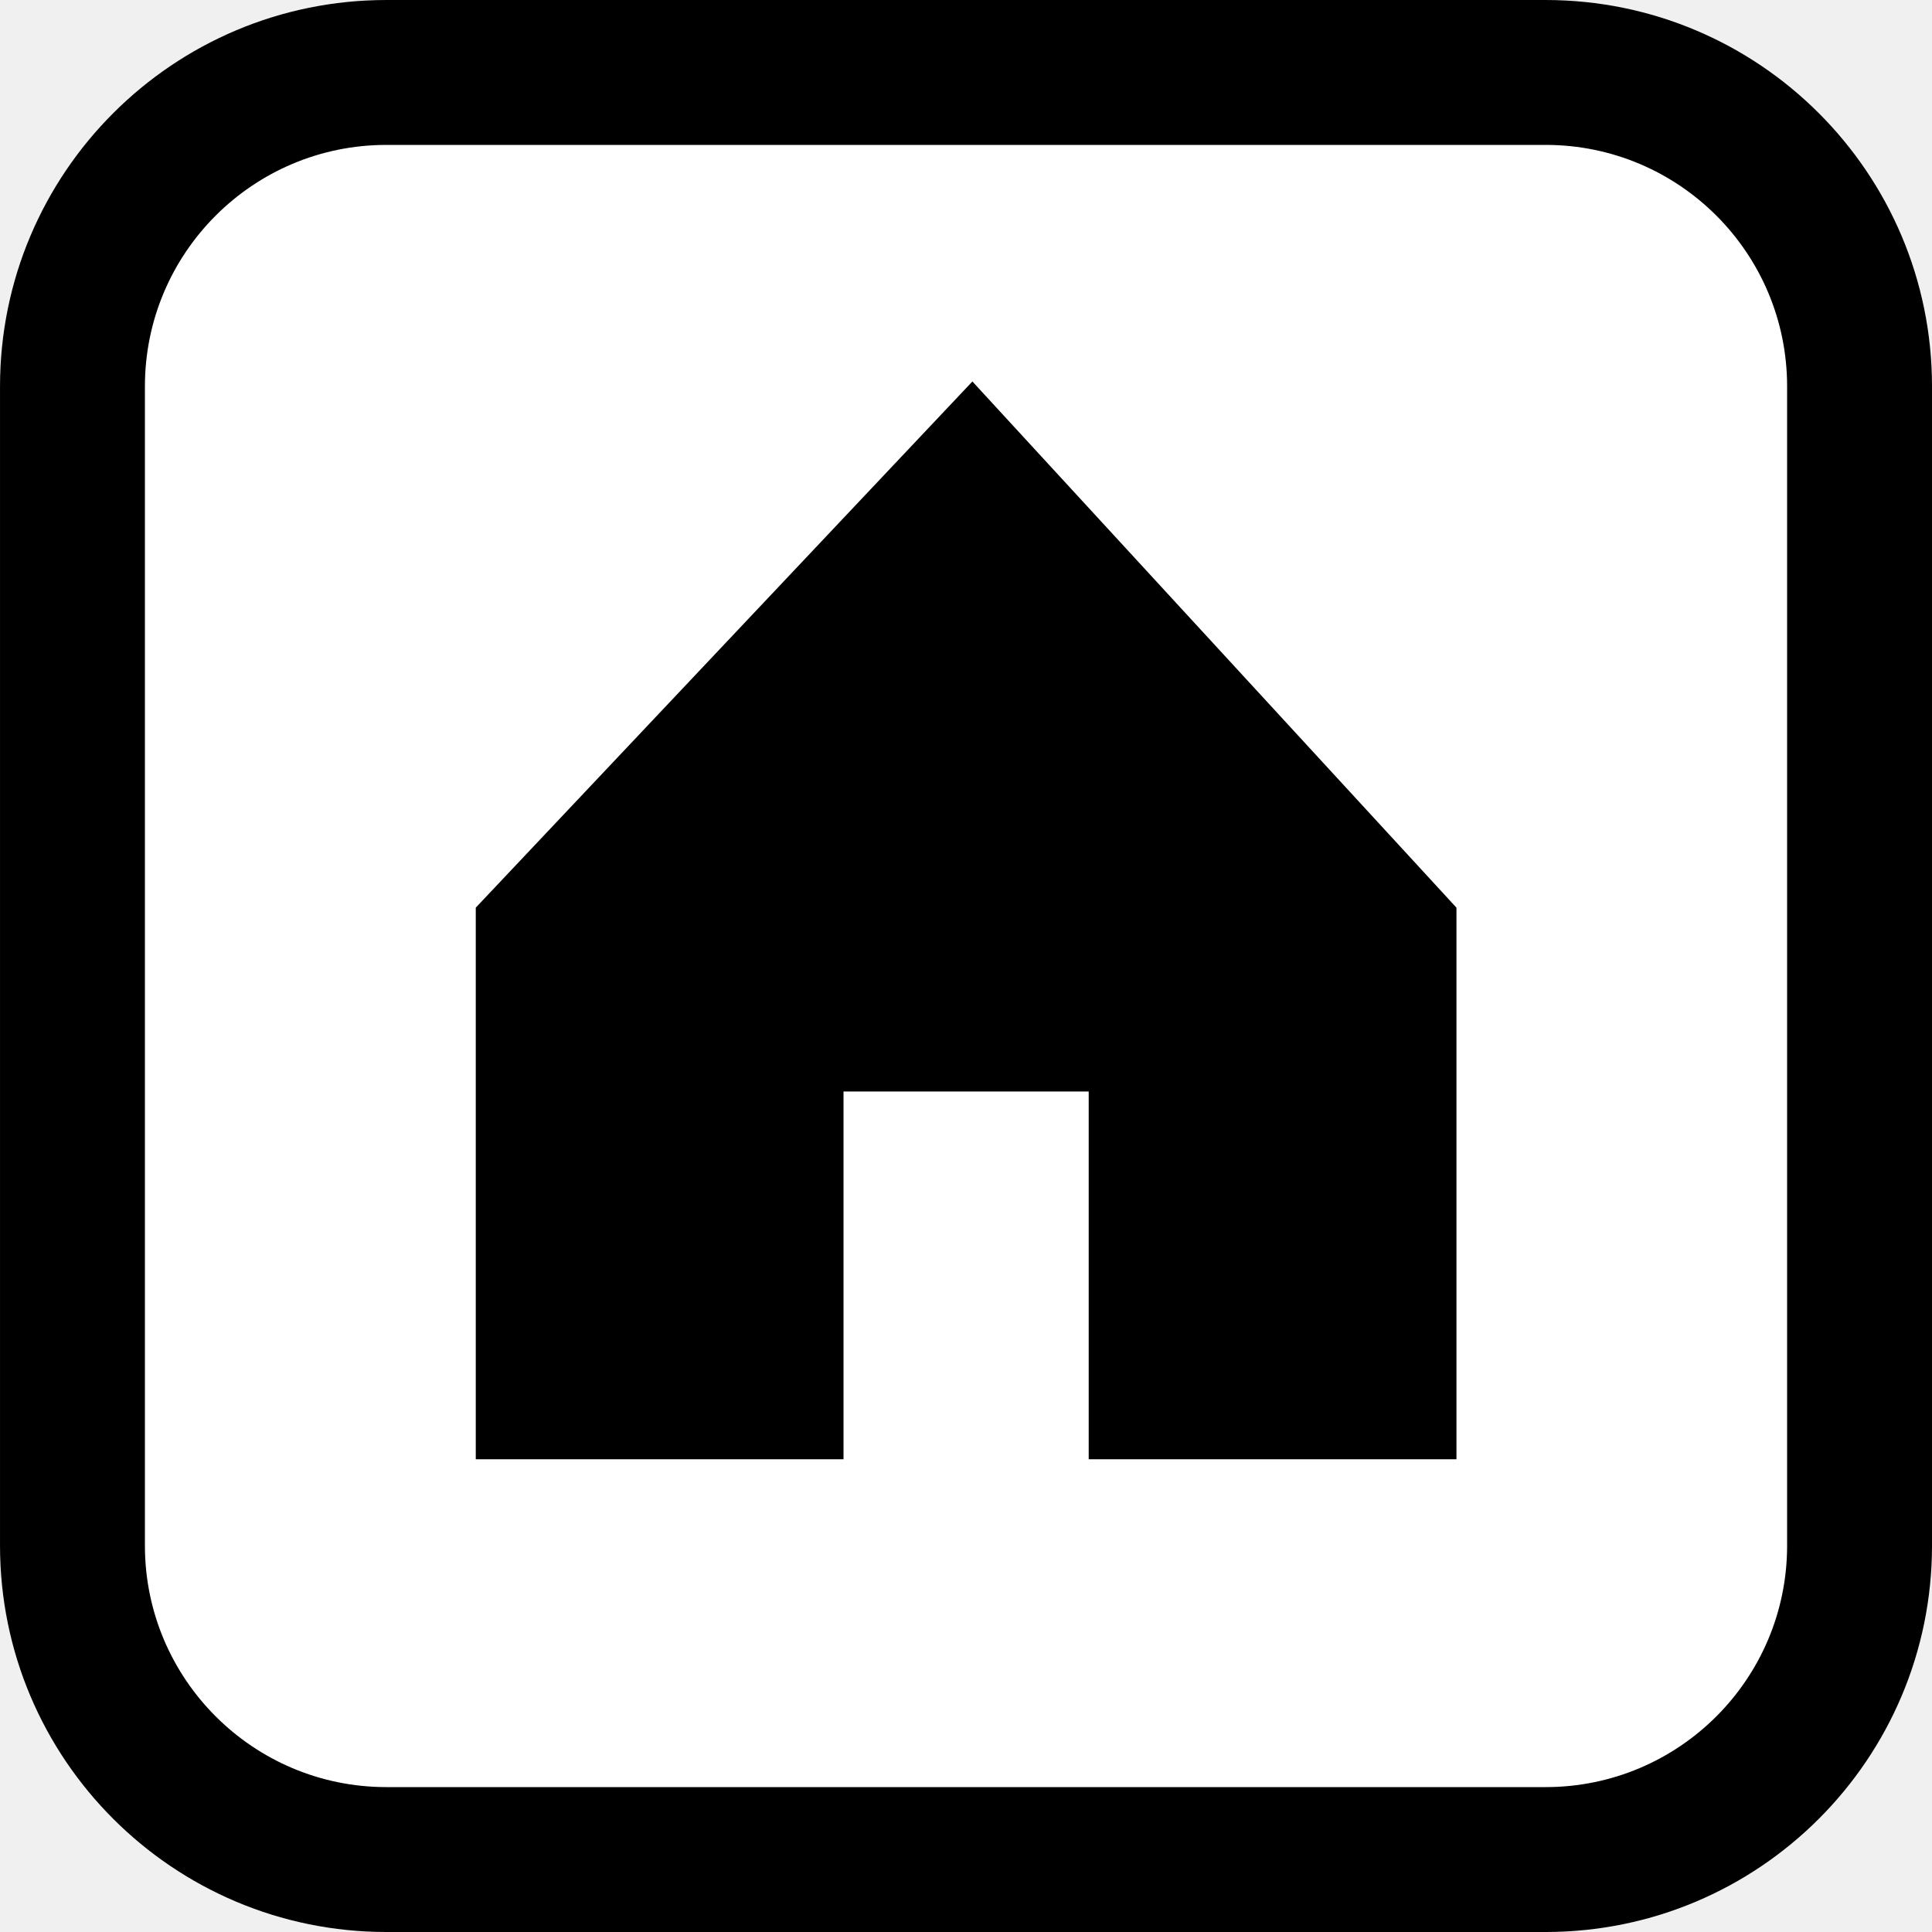
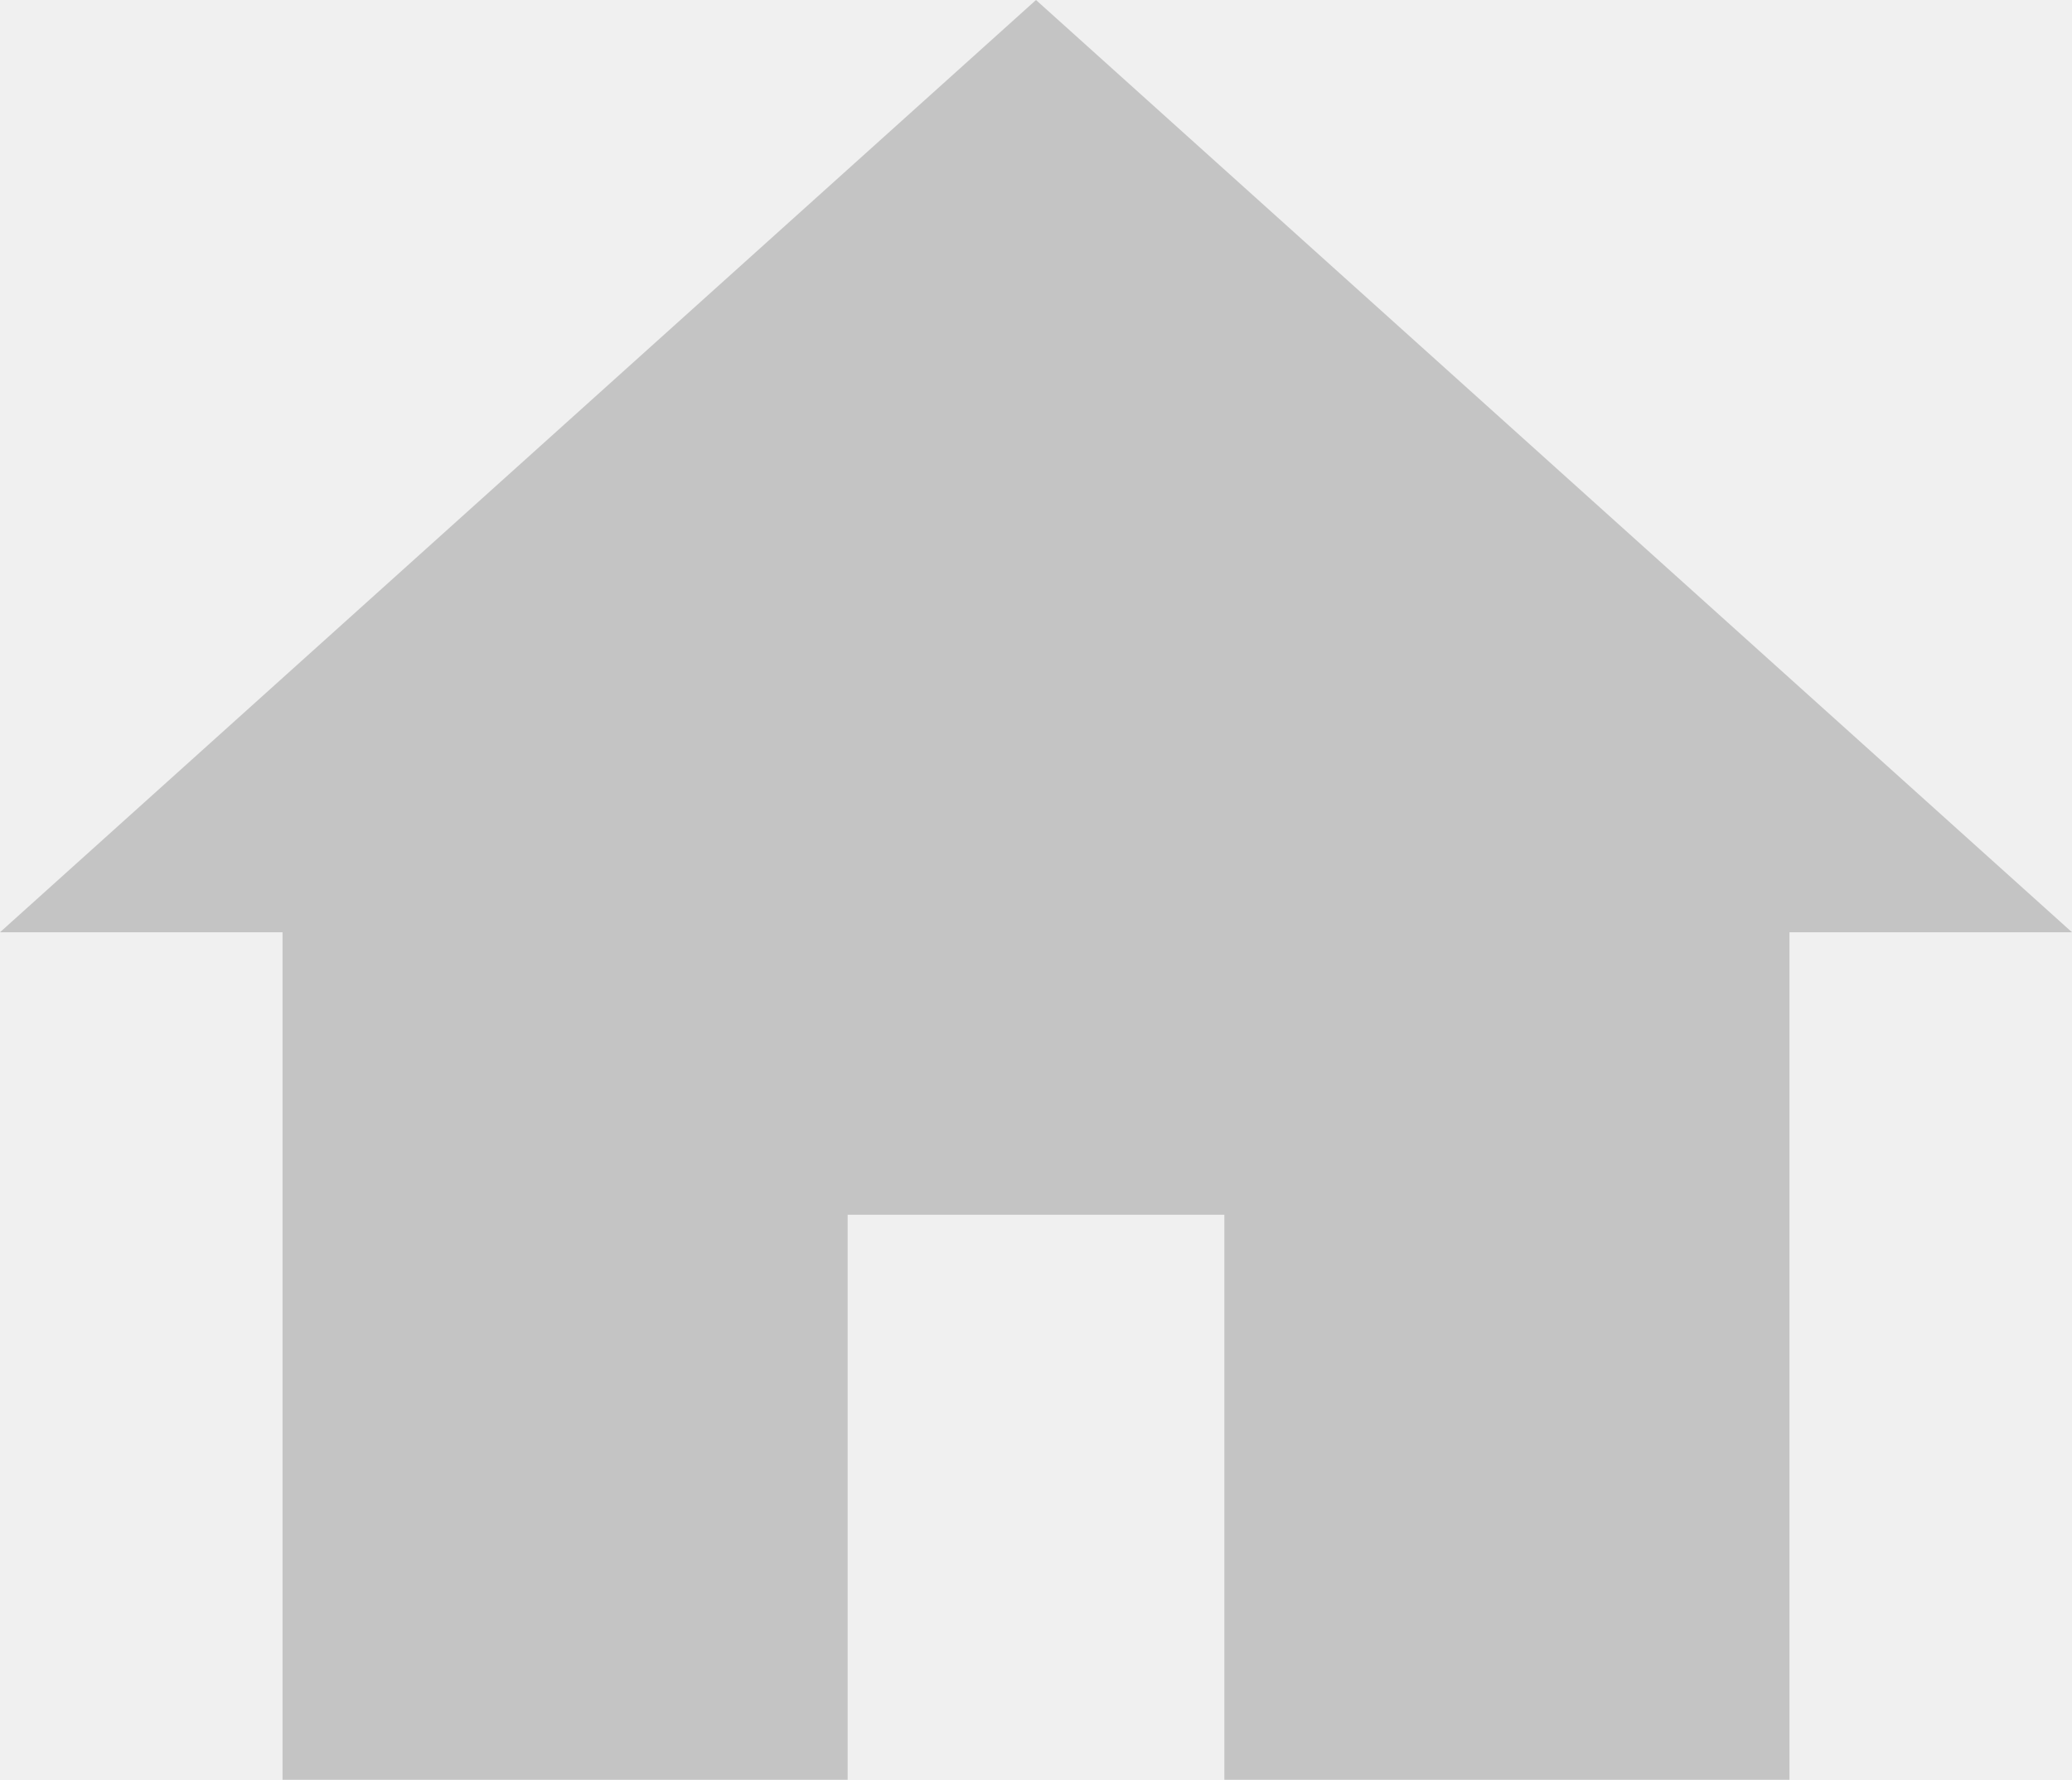
- <svg xmlns="http://www.w3.org/2000/svg" width="20" height="20" viewBox="0 0 20 20">
-   <g id="Group_4245" data-name="Group 4245" transform="translate(2675 -1001)">
-     <g id="Rectangle_1956" data-name="Rectangle 1956" transform="translate(-5775.172 606.03)">
-       <g id="Group_4229" data-name="Group 4229">
-         <rect id="Rectangle_1952" data-name="Rectangle 1952" width="20" height="20" rx="4" transform="translate(3100.172 394.97)" fill="#fff" />
-       </g>
-       <g id="Group_4230" data-name="Group 4230">
-         <path id="Path_4272" data-name="Path 4272" d="M3116.172,414.97h-12a4,4,0,0,1-4-4v-12a4,4,0,0,1,4-4h12a4,4,0,0,1,4,4v12A4,4,0,0,1,3116.172,414.97Zm-12-18.5a2.5,2.5,0,0,0-2.5,2.5v12a2.5,2.5,0,0,0,2.5,2.5h12a2.5,2.5,0,0,0,2.5-2.5v-12a2.5,2.5,0,0,0-2.5-2.5Z" />
-       </g>
-     </g>
-     <g id="icons8-home" transform="translate(-5775.172 606.03)">
-       <path id="Path_4274" data-name="Path 4274" d="M3110.238,398.919l-5.141,5.447v5.71h3.807v-3.807h2.538v3.807h3.807v-5.71Z" />
-     </g>
-   </g>
+ <svg xmlns="http://www.w3.org/2000/svg" width="20" height="17.182" viewBox="0 0 20 17.182">
+   <path id="icons8-home" d="M11,2.1l-10,9H3.727v8.182H9.182V13.827h3.636v5.455h5.455V11.1H21Z" transform="translate(-1 -2.1)" fill="#c4c4c4" />
</svg>
